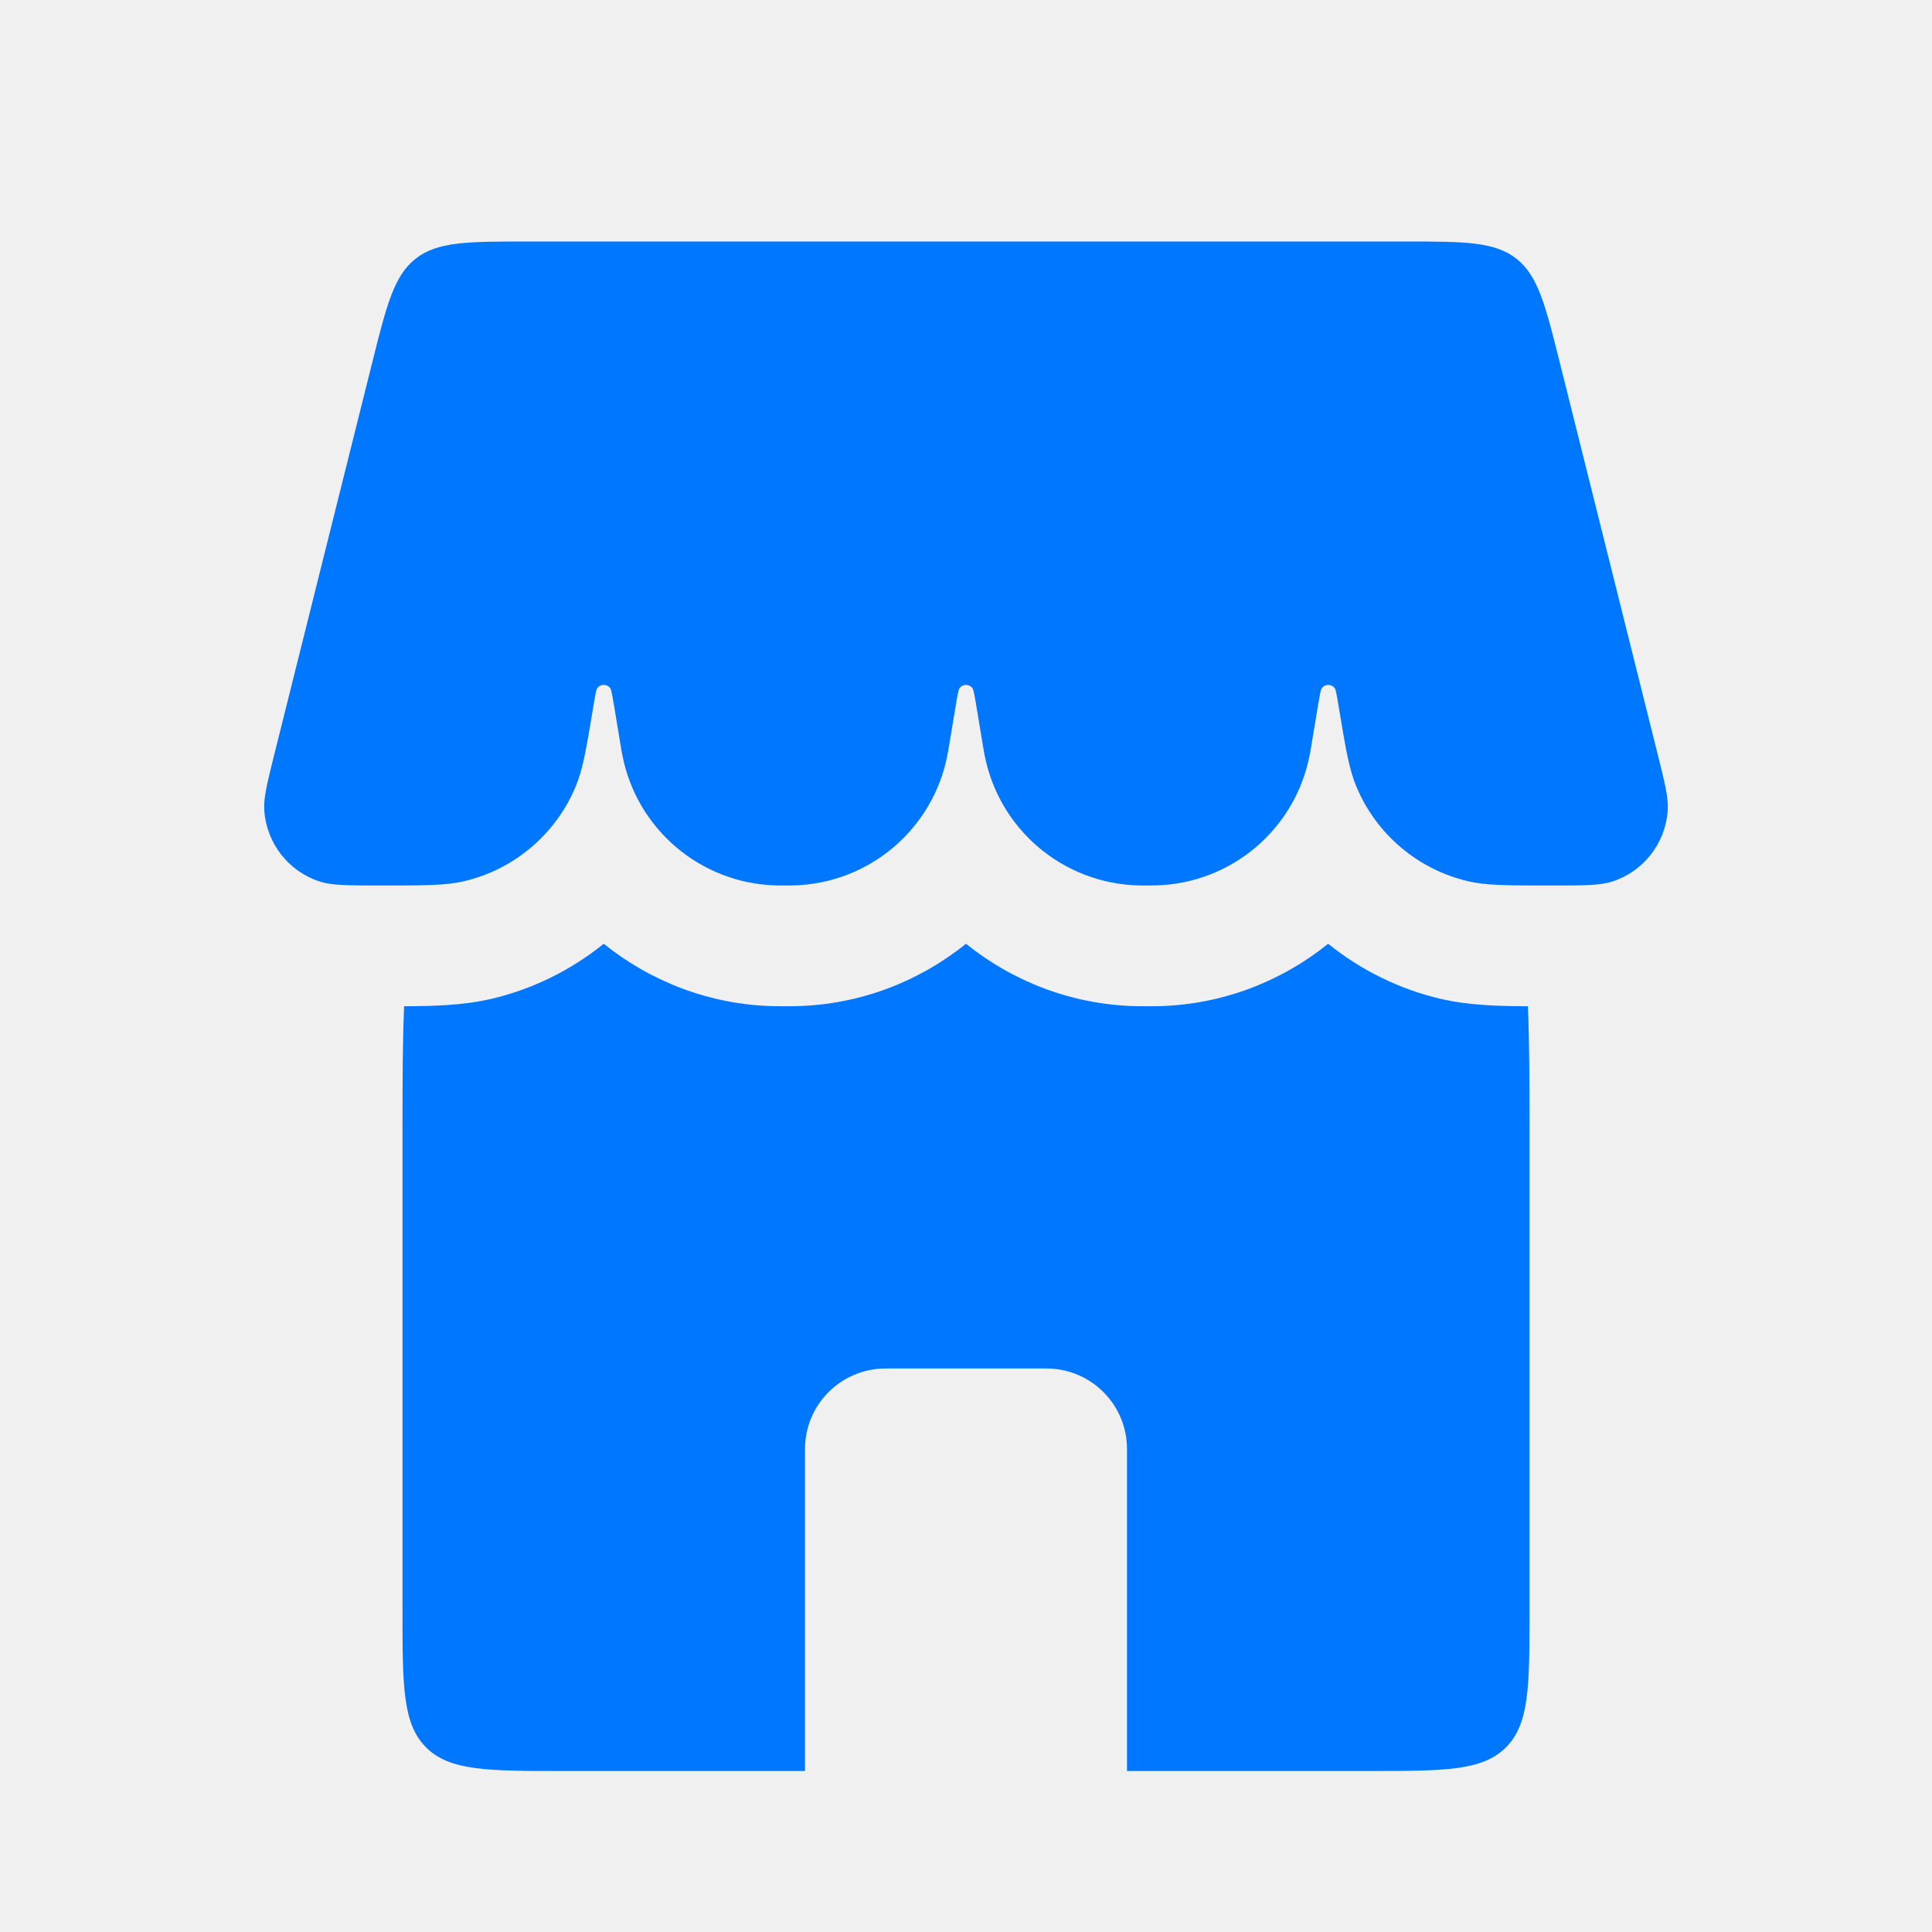
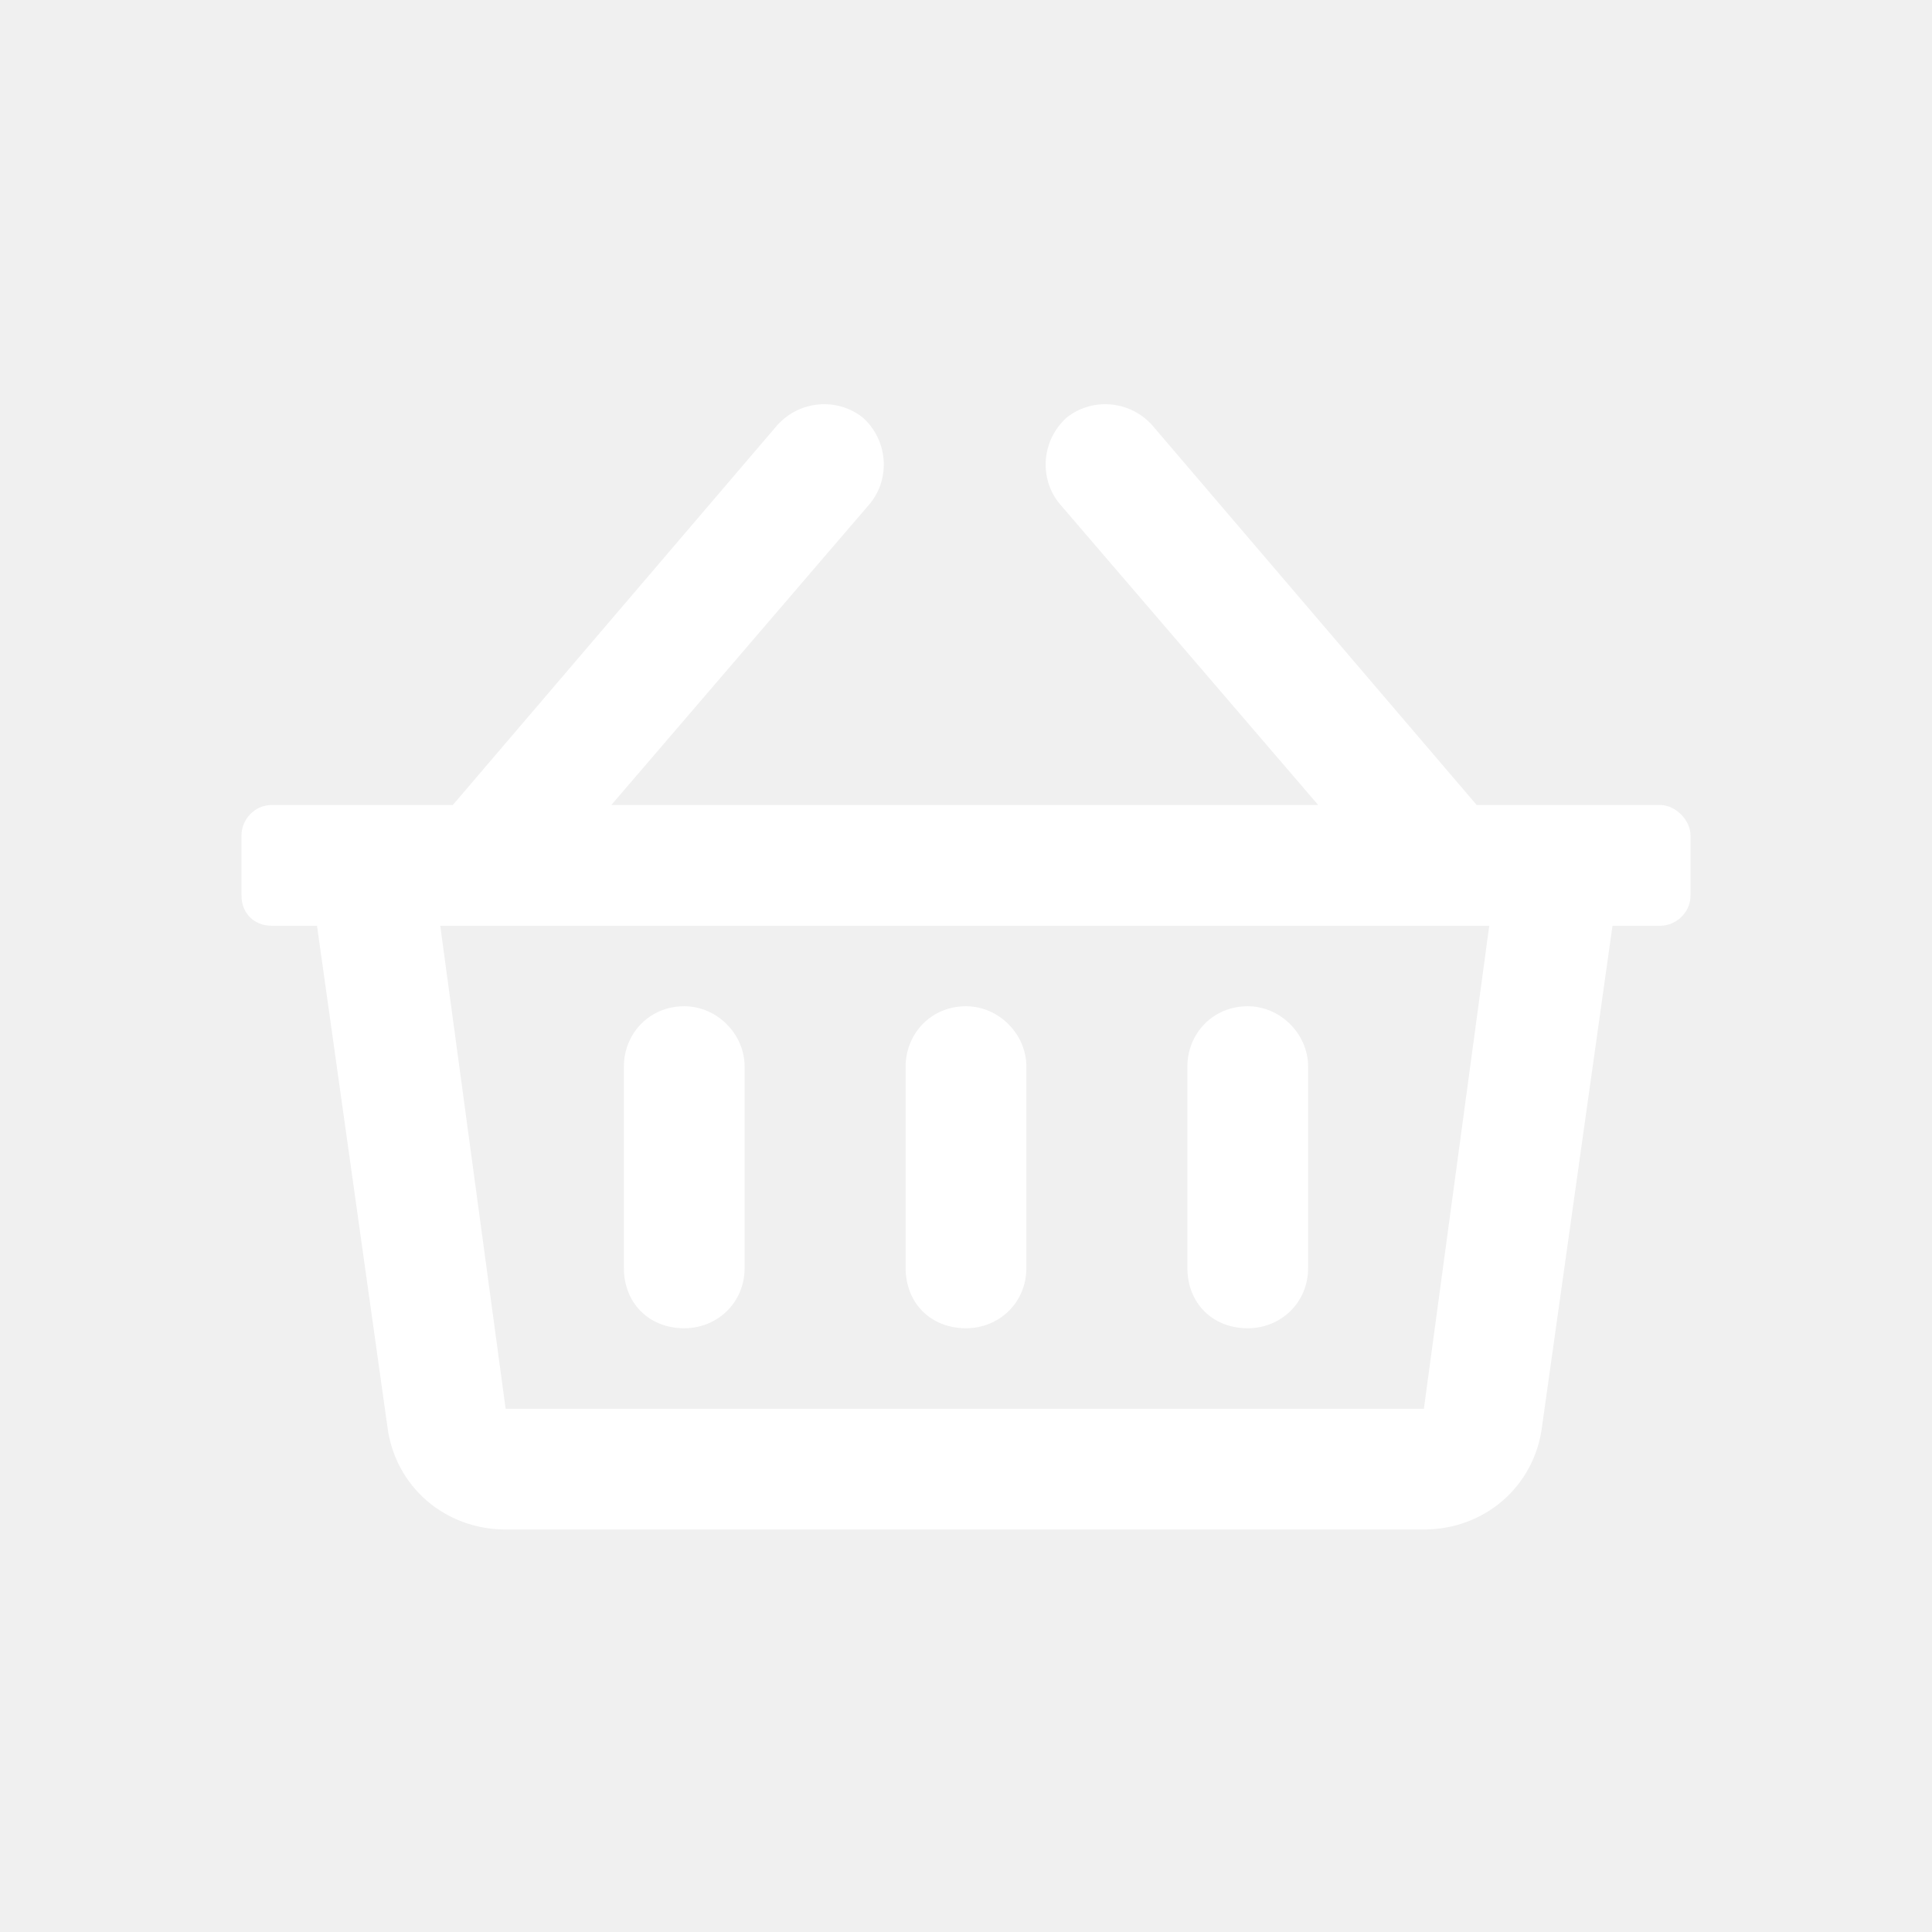
<svg xmlns="http://www.w3.org/2000/svg" width="24" height="24" viewBox="0 0 24 24" fill="none">
-   <path d="M4.621 4.515C4.803 3.787 4.894 3.424 5.165 3.212C5.437 3 5.812 3 6.562 3H17.438C18.188 3 18.563 3 18.835 3.212C19.106 3.424 19.197 3.787 19.379 4.515L20.582 9.329C20.679 9.717 20.728 9.91 20.717 10.068C20.689 10.476 20.416 10.826 20.027 10.951C19.877 11 19.673 11 19.264 11V11C18.731 11 18.464 11 18.241 10.948C17.613 10.802 17.095 10.363 16.848 9.768C16.759 9.556 16.716 9.299 16.631 8.785V8.785C16.607 8.641 16.595 8.569 16.581 8.55C16.541 8.494 16.459 8.494 16.419 8.55C16.405 8.569 16.393 8.641 16.369 8.785L16.288 9.274C16.279 9.326 16.275 9.352 16.27 9.374C16.094 10.3 15.295 10.978 14.352 10.999C14.329 11 14.303 11 14.25 11V11C14.197 11 14.171 11 14.148 10.999C13.205 10.978 12.406 10.3 12.23 9.374C12.225 9.352 12.221 9.326 12.212 9.274L12.131 8.785C12.107 8.641 12.095 8.569 12.081 8.55C12.041 8.494 11.959 8.494 11.919 8.55C11.905 8.569 11.893 8.641 11.869 8.785L11.788 9.274C11.779 9.326 11.775 9.352 11.77 9.374C11.594 10.3 10.795 10.978 9.852 10.999C9.829 11 9.803 11 9.75 11V11C9.697 11 9.671 11 9.648 10.999C8.705 10.978 7.906 10.3 7.73 9.374C7.725 9.352 7.721 9.326 7.712 9.274L7.631 8.785C7.607 8.641 7.595 8.569 7.581 8.55C7.541 8.494 7.459 8.494 7.419 8.55C7.405 8.569 7.393 8.641 7.369 8.785V8.785C7.284 9.299 7.241 9.556 7.152 9.768C6.905 10.363 6.387 10.802 5.76 10.948C5.536 11 5.269 11 4.736 11V11C4.327 11 4.123 11 3.973 10.951C3.584 10.826 3.311 10.476 3.283 10.068C3.272 9.91 3.321 9.717 3.418 9.329L4.621 4.515Z" fill="#0077FF" />
-   <path d="M16.499 11.724C16.904 12.05 17.38 12.288 17.9 12.409C18.244 12.489 18.616 12.499 18.98 12.5C18.998 12.921 19 13.415 19 14V20C19 20.943 19 21.414 18.707 21.707C18.414 22 17.943 22 17 22H14V18C14 17.448 13.552 17 13 17H11C10.448 17 10 17.448 10 18V22H7C6.057 22 5.586 22 5.293 21.707C5 21.414 5 20.943 5 20V14C5 13.415 5.002 12.921 5.02 12.5C5.384 12.499 5.756 12.489 6.1 12.409C6.62 12.288 7.096 12.049 7.5 11.724C8.084 12.194 8.819 12.481 9.613 12.499C9.658 12.5 9.705 12.5 9.75 12.5C9.795 12.5 9.842 12.5 9.887 12.499C10.681 12.481 11.416 12.194 12 11.724C12.584 12.194 13.319 12.481 14.113 12.499C14.158 12.5 14.205 12.5 14.25 12.5C14.295 12.5 14.342 12.5 14.387 12.499C15.181 12.481 15.915 12.194 16.499 11.724Z" fill="#0077FF" />
+   <path d="M20.625 10H18.344L14.312 5.281C14.031 4.969 13.562 4.938 13.25 5.188C12.938 5.469 12.906 5.938 13.156 6.25L16.375 10H7.594L10.812 6.25C11.062 5.938 11.031 5.469 10.719 5.188C10.406 4.938 9.938 4.969 9.656 5.281L5.625 10H3.375C3.156 10 3 10.188 3 10.375V11.125C3 11.344 3.156 11.5 3.375 11.5H3.938L4.812 17.719C4.906 18.469 5.531 19 6.281 19H17.688C18.438 19 19.062 18.469 19.156 17.719L20.031 11.5H20.625C20.812 11.5 21 11.344 21 11.125V10.375C21 10.188 20.812 10 20.625 10ZM17.688 17.5H6.281L5.469 11.5H18.5L17.688 17.5ZM12.75 13.25C12.75 12.844 12.406 12.5 12 12.5C11.562 12.5 11.25 12.844 11.25 13.25V15.75C11.25 16.188 11.562 16.5 12 16.5C12.406 16.5 12.75 16.188 12.75 15.75V13.25ZM16.25 13.25C16.25 12.844 15.906 12.5 15.5 12.5C15.062 12.5 14.75 12.844 14.75 13.25V15.75C14.75 16.188 15.062 16.5 15.5 16.5C15.906 16.5 16.25 16.188 16.25 15.75V13.25ZM9.25 13.25C9.25 12.844 8.906 12.5 8.5 12.5C8.062 12.5 7.75 12.844 7.75 13.25V15.75C7.75 16.188 8.062 16.5 8.5 16.5C8.906 16.5 9.25 16.188 9.25 15.75V13.25Z" fill="white" />
</svg>
